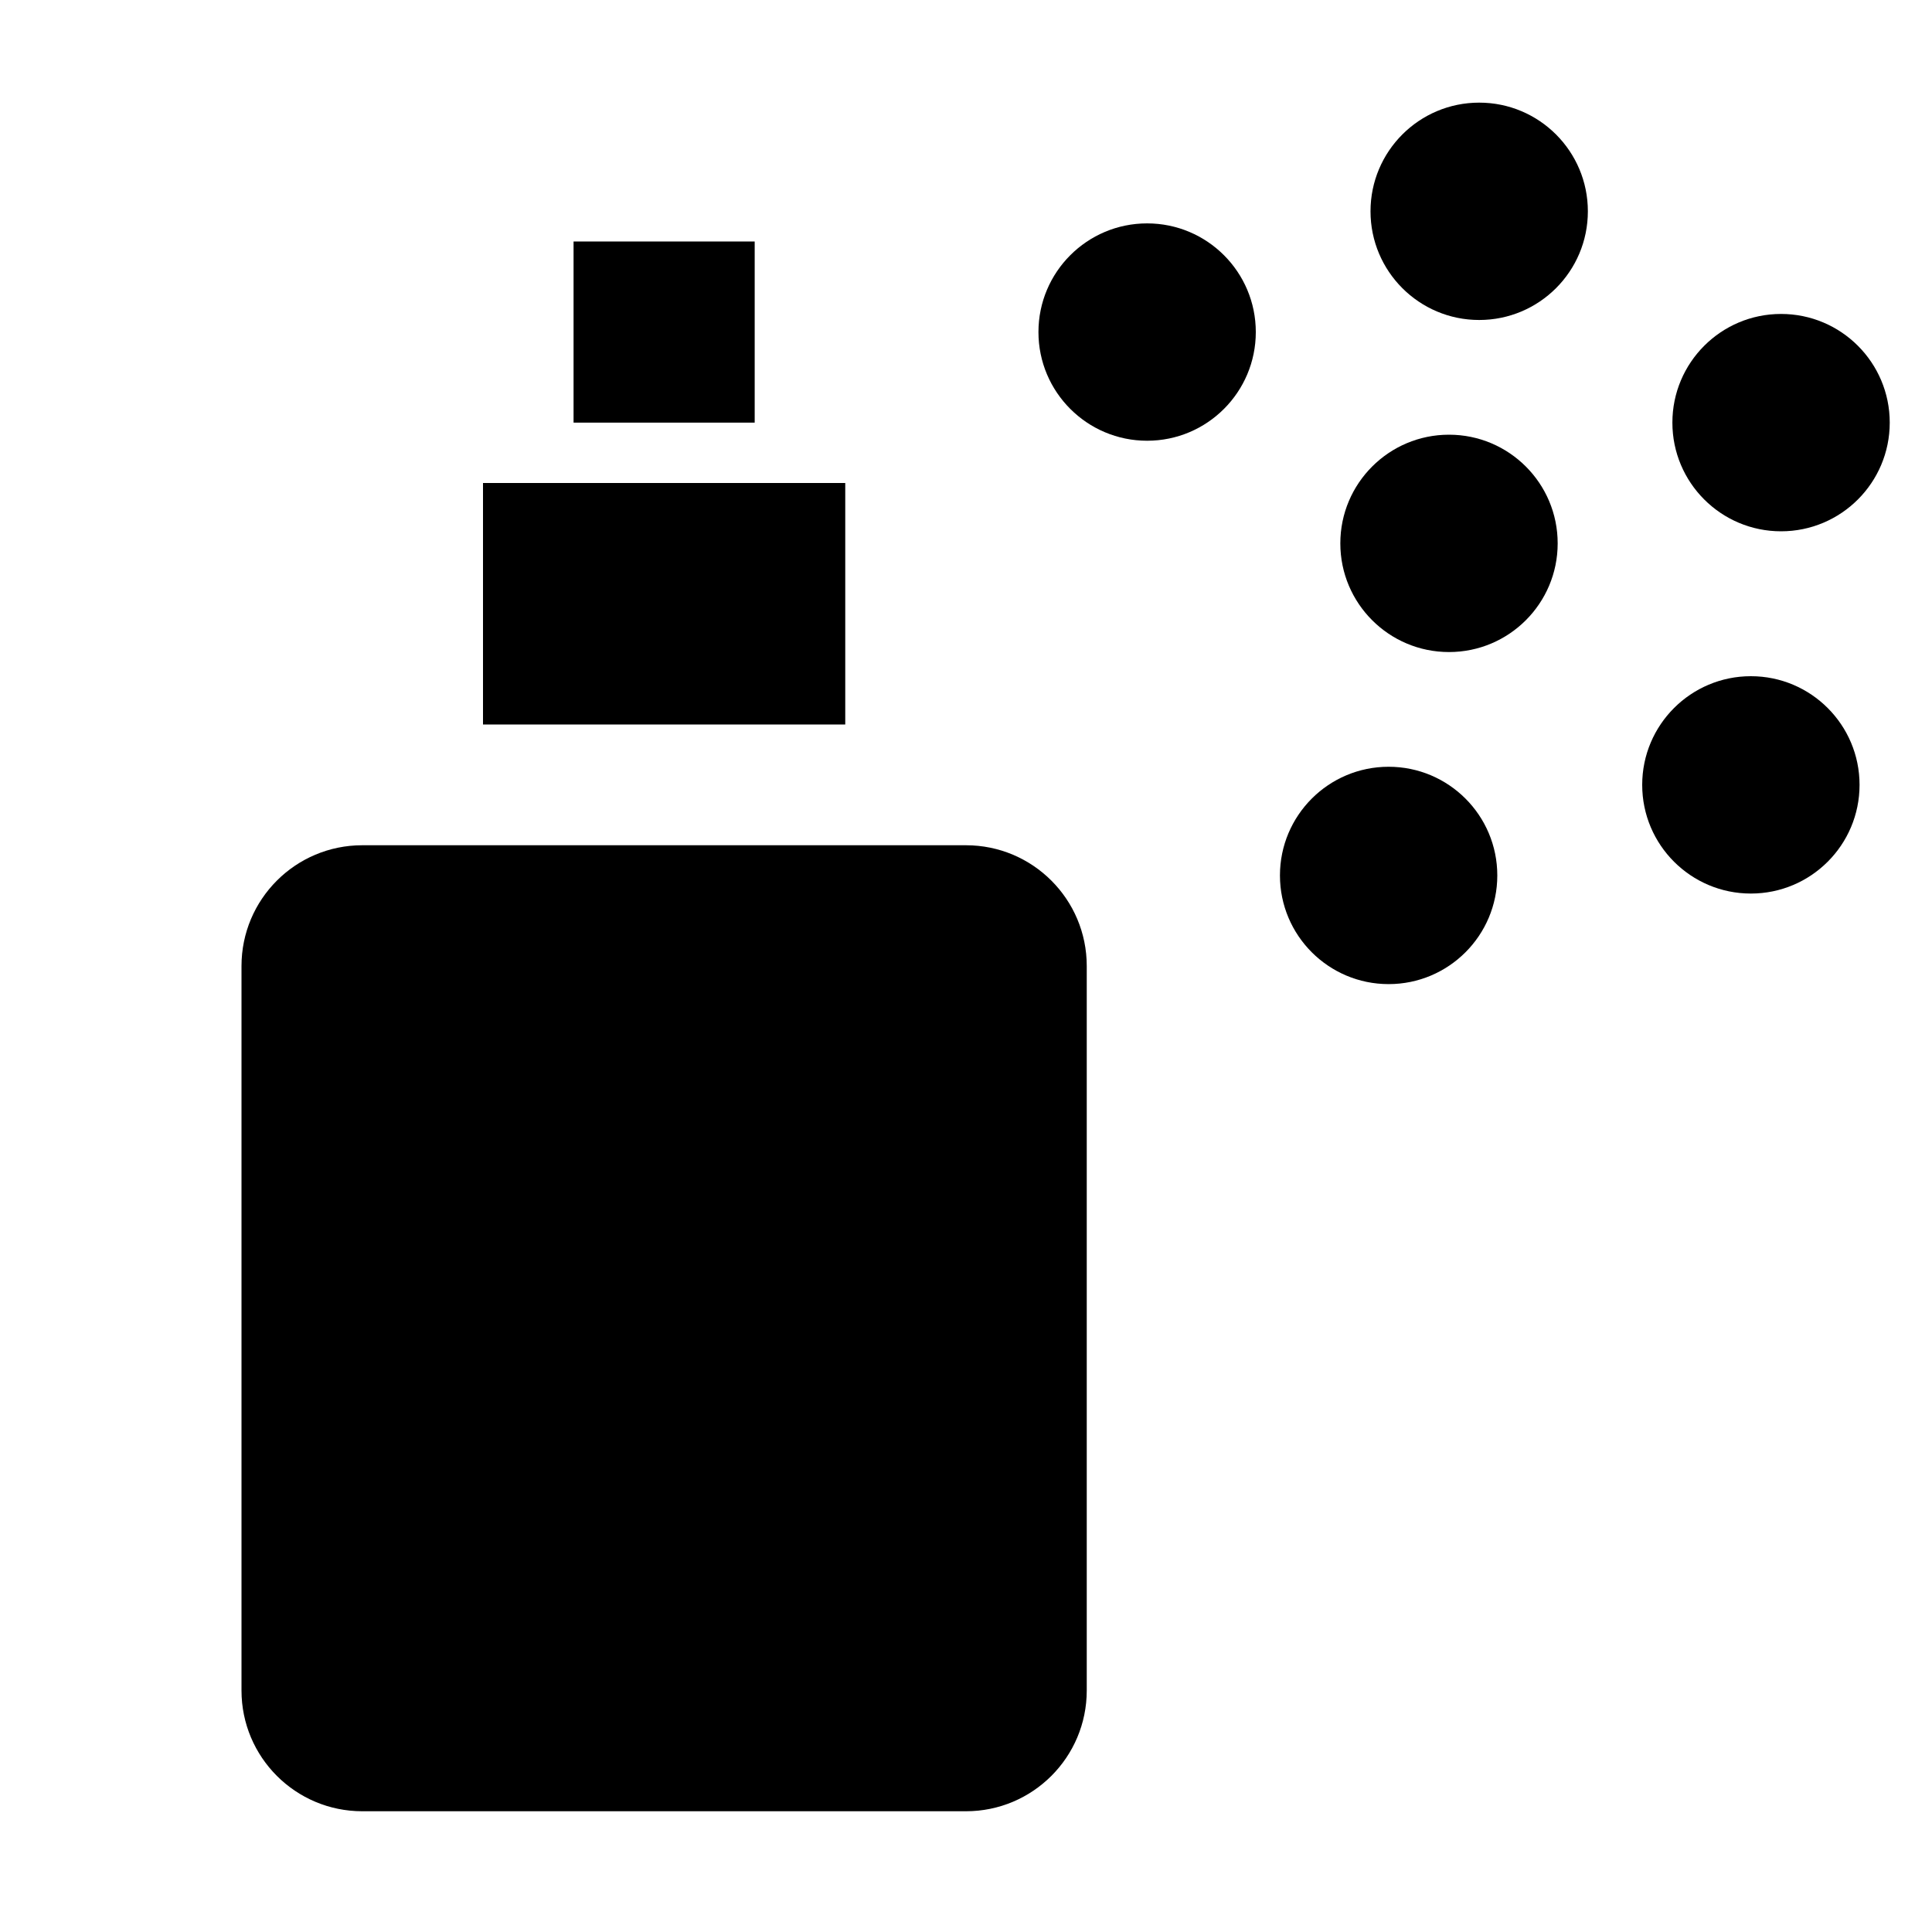
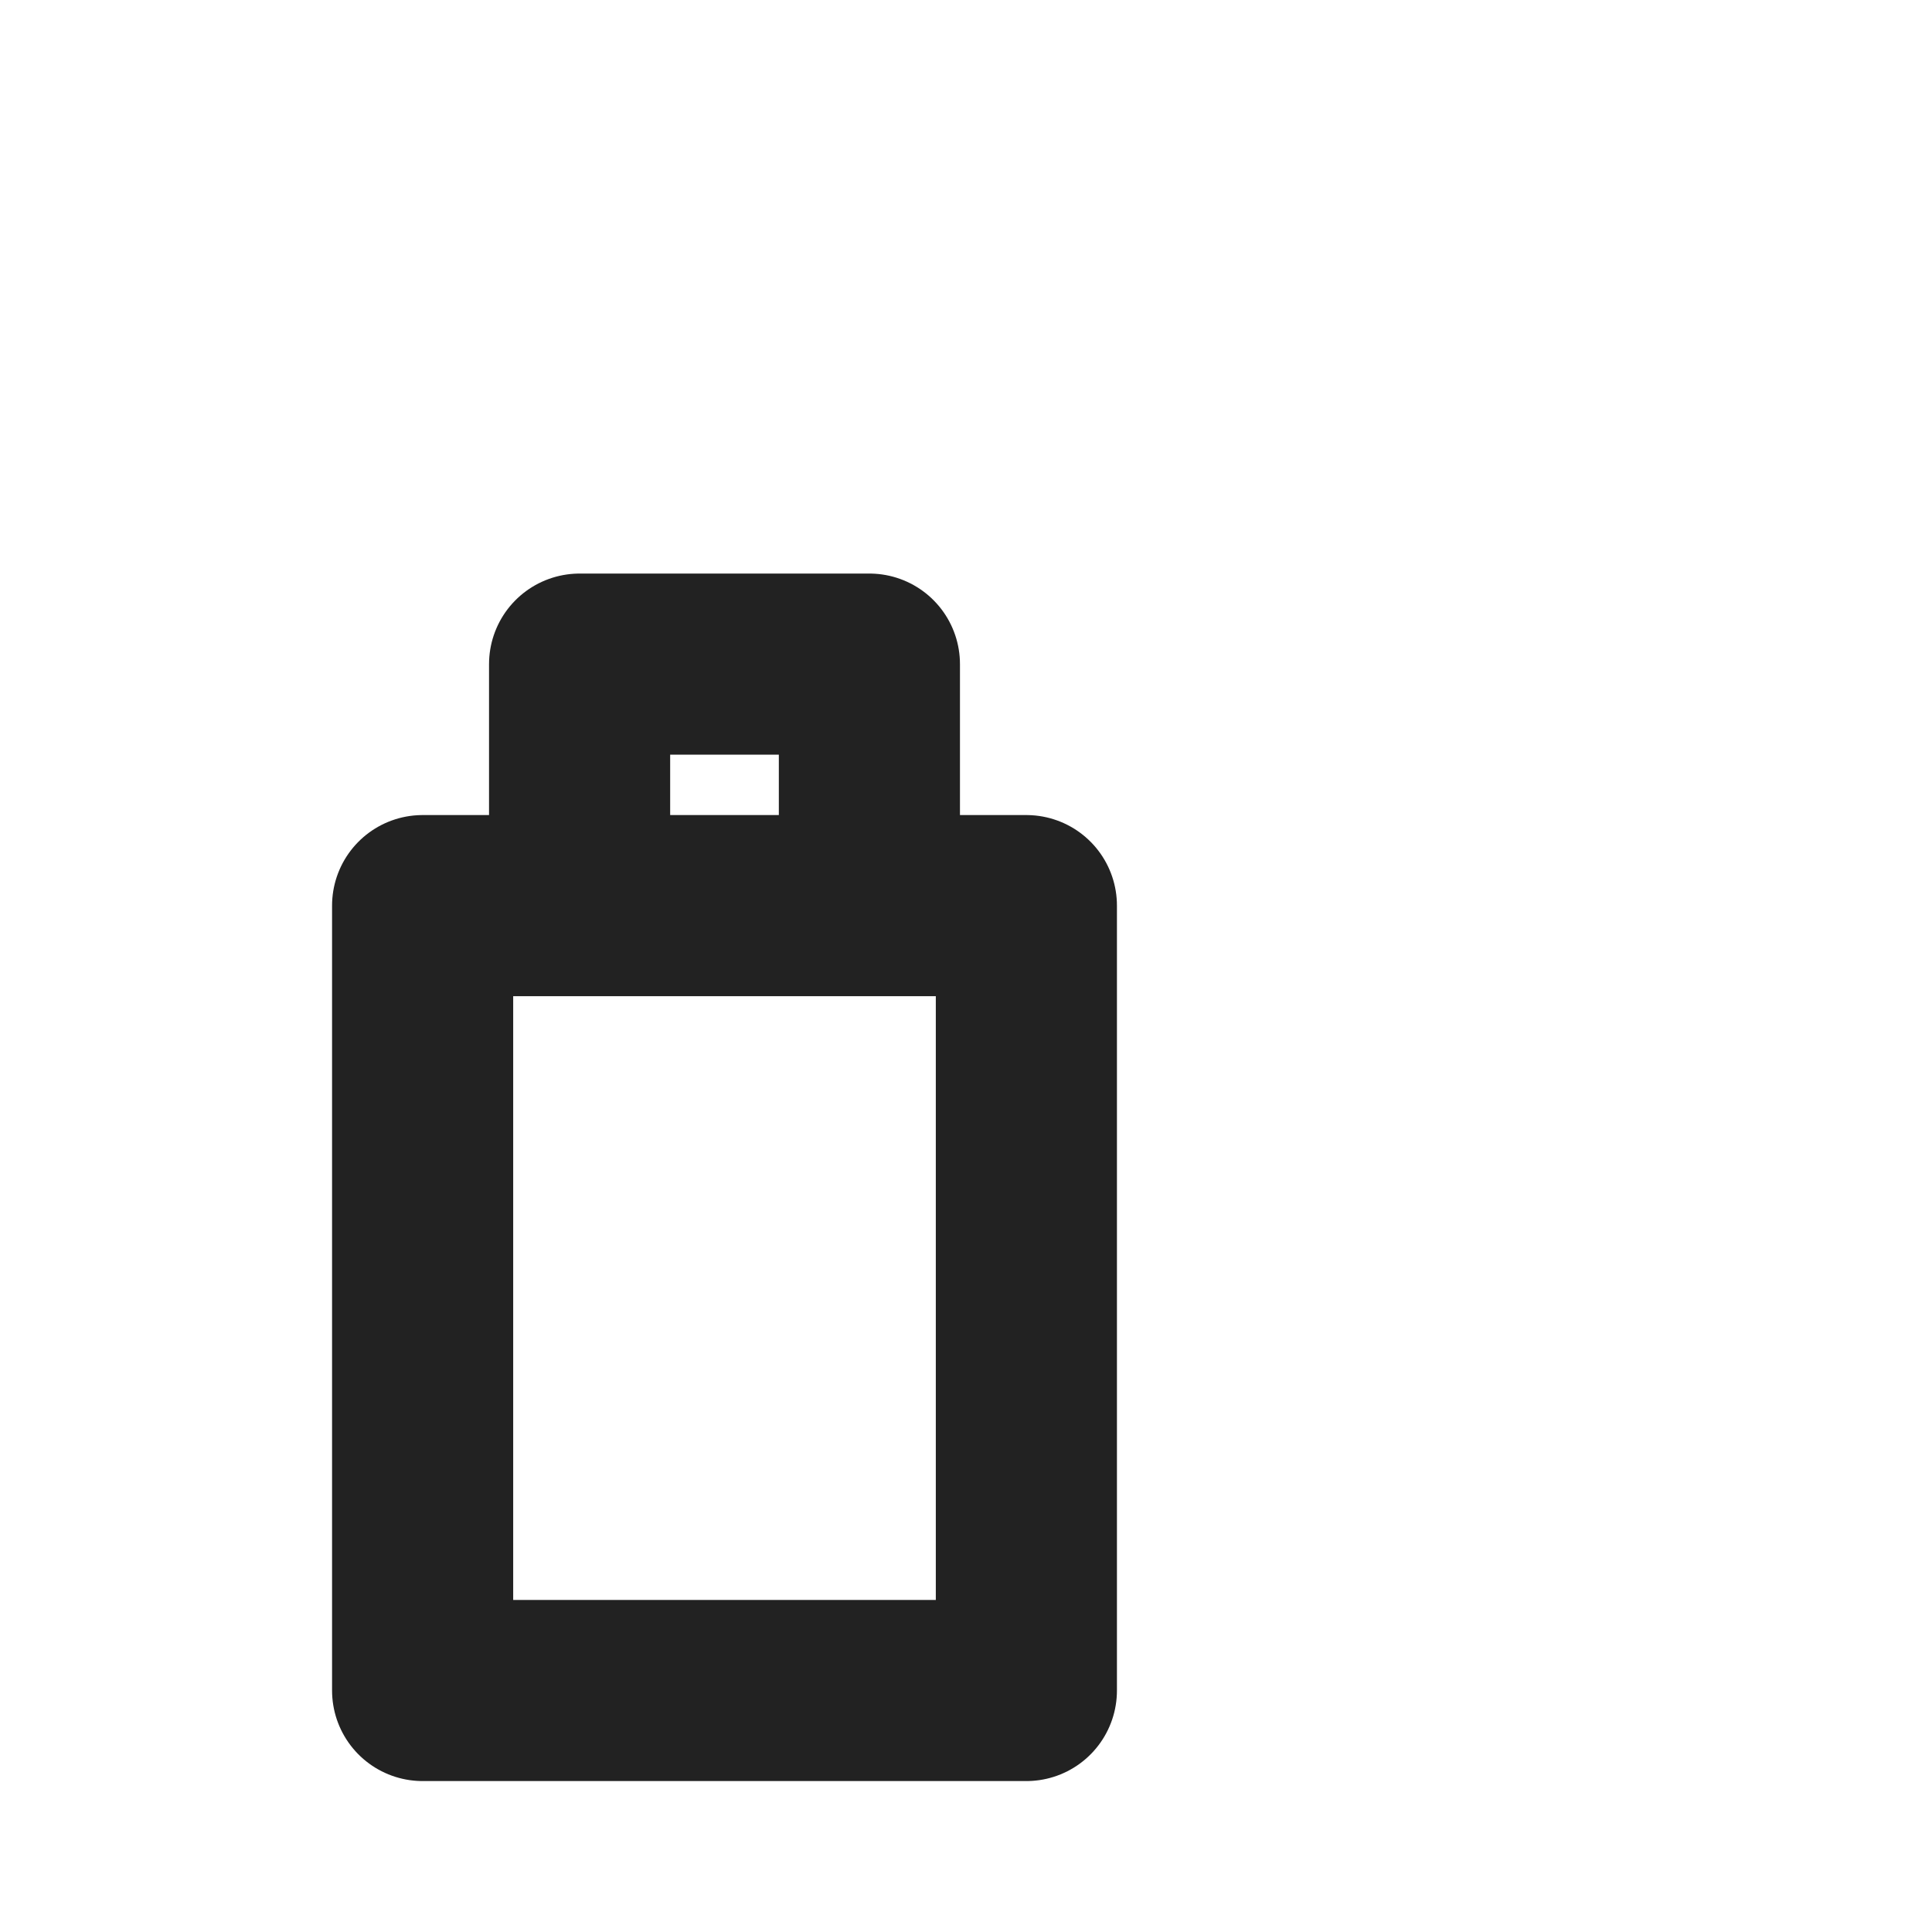
<svg xmlns="http://www.w3.org/2000/svg" width="16" height="16" viewBox="0 0 16 16">
-   <path d="M3 7h5a1 1 0 0 1 1 1v6a1 1 0 0 1-1 1h-5a1 1 0 0 1-1-1v-6a1 1 0 0 1 1-1z" />
-   <path d="M4 4h3v2h-3z" />
-   <path d="M4.75 2h1.5v1.5h-1.5z" />
-   <circle cx="9.5" cy="2.75" r="0.9" />
-   <circle cx="12.25" cy="1.75" r="0.9" />
-   <circle cx="12" cy="4.5" r="0.9" />
-   <circle cx="14.75" cy="3.5" r="0.9" />
-   <circle cx="14.5" cy="6.5" r="0.9" />
-   <circle cx="11.5" cy="7.25" r="0.9" />
+   <path class="foreground-stroke transparent-fill" d="M3.5 7.5h5v6.5h-5z M4.8 7.5V5.5h2.4v2" fill="none" stroke="#222222" stroke-width="1.5" stroke-linecap="round" stroke-linejoin="round" />
</svg>
